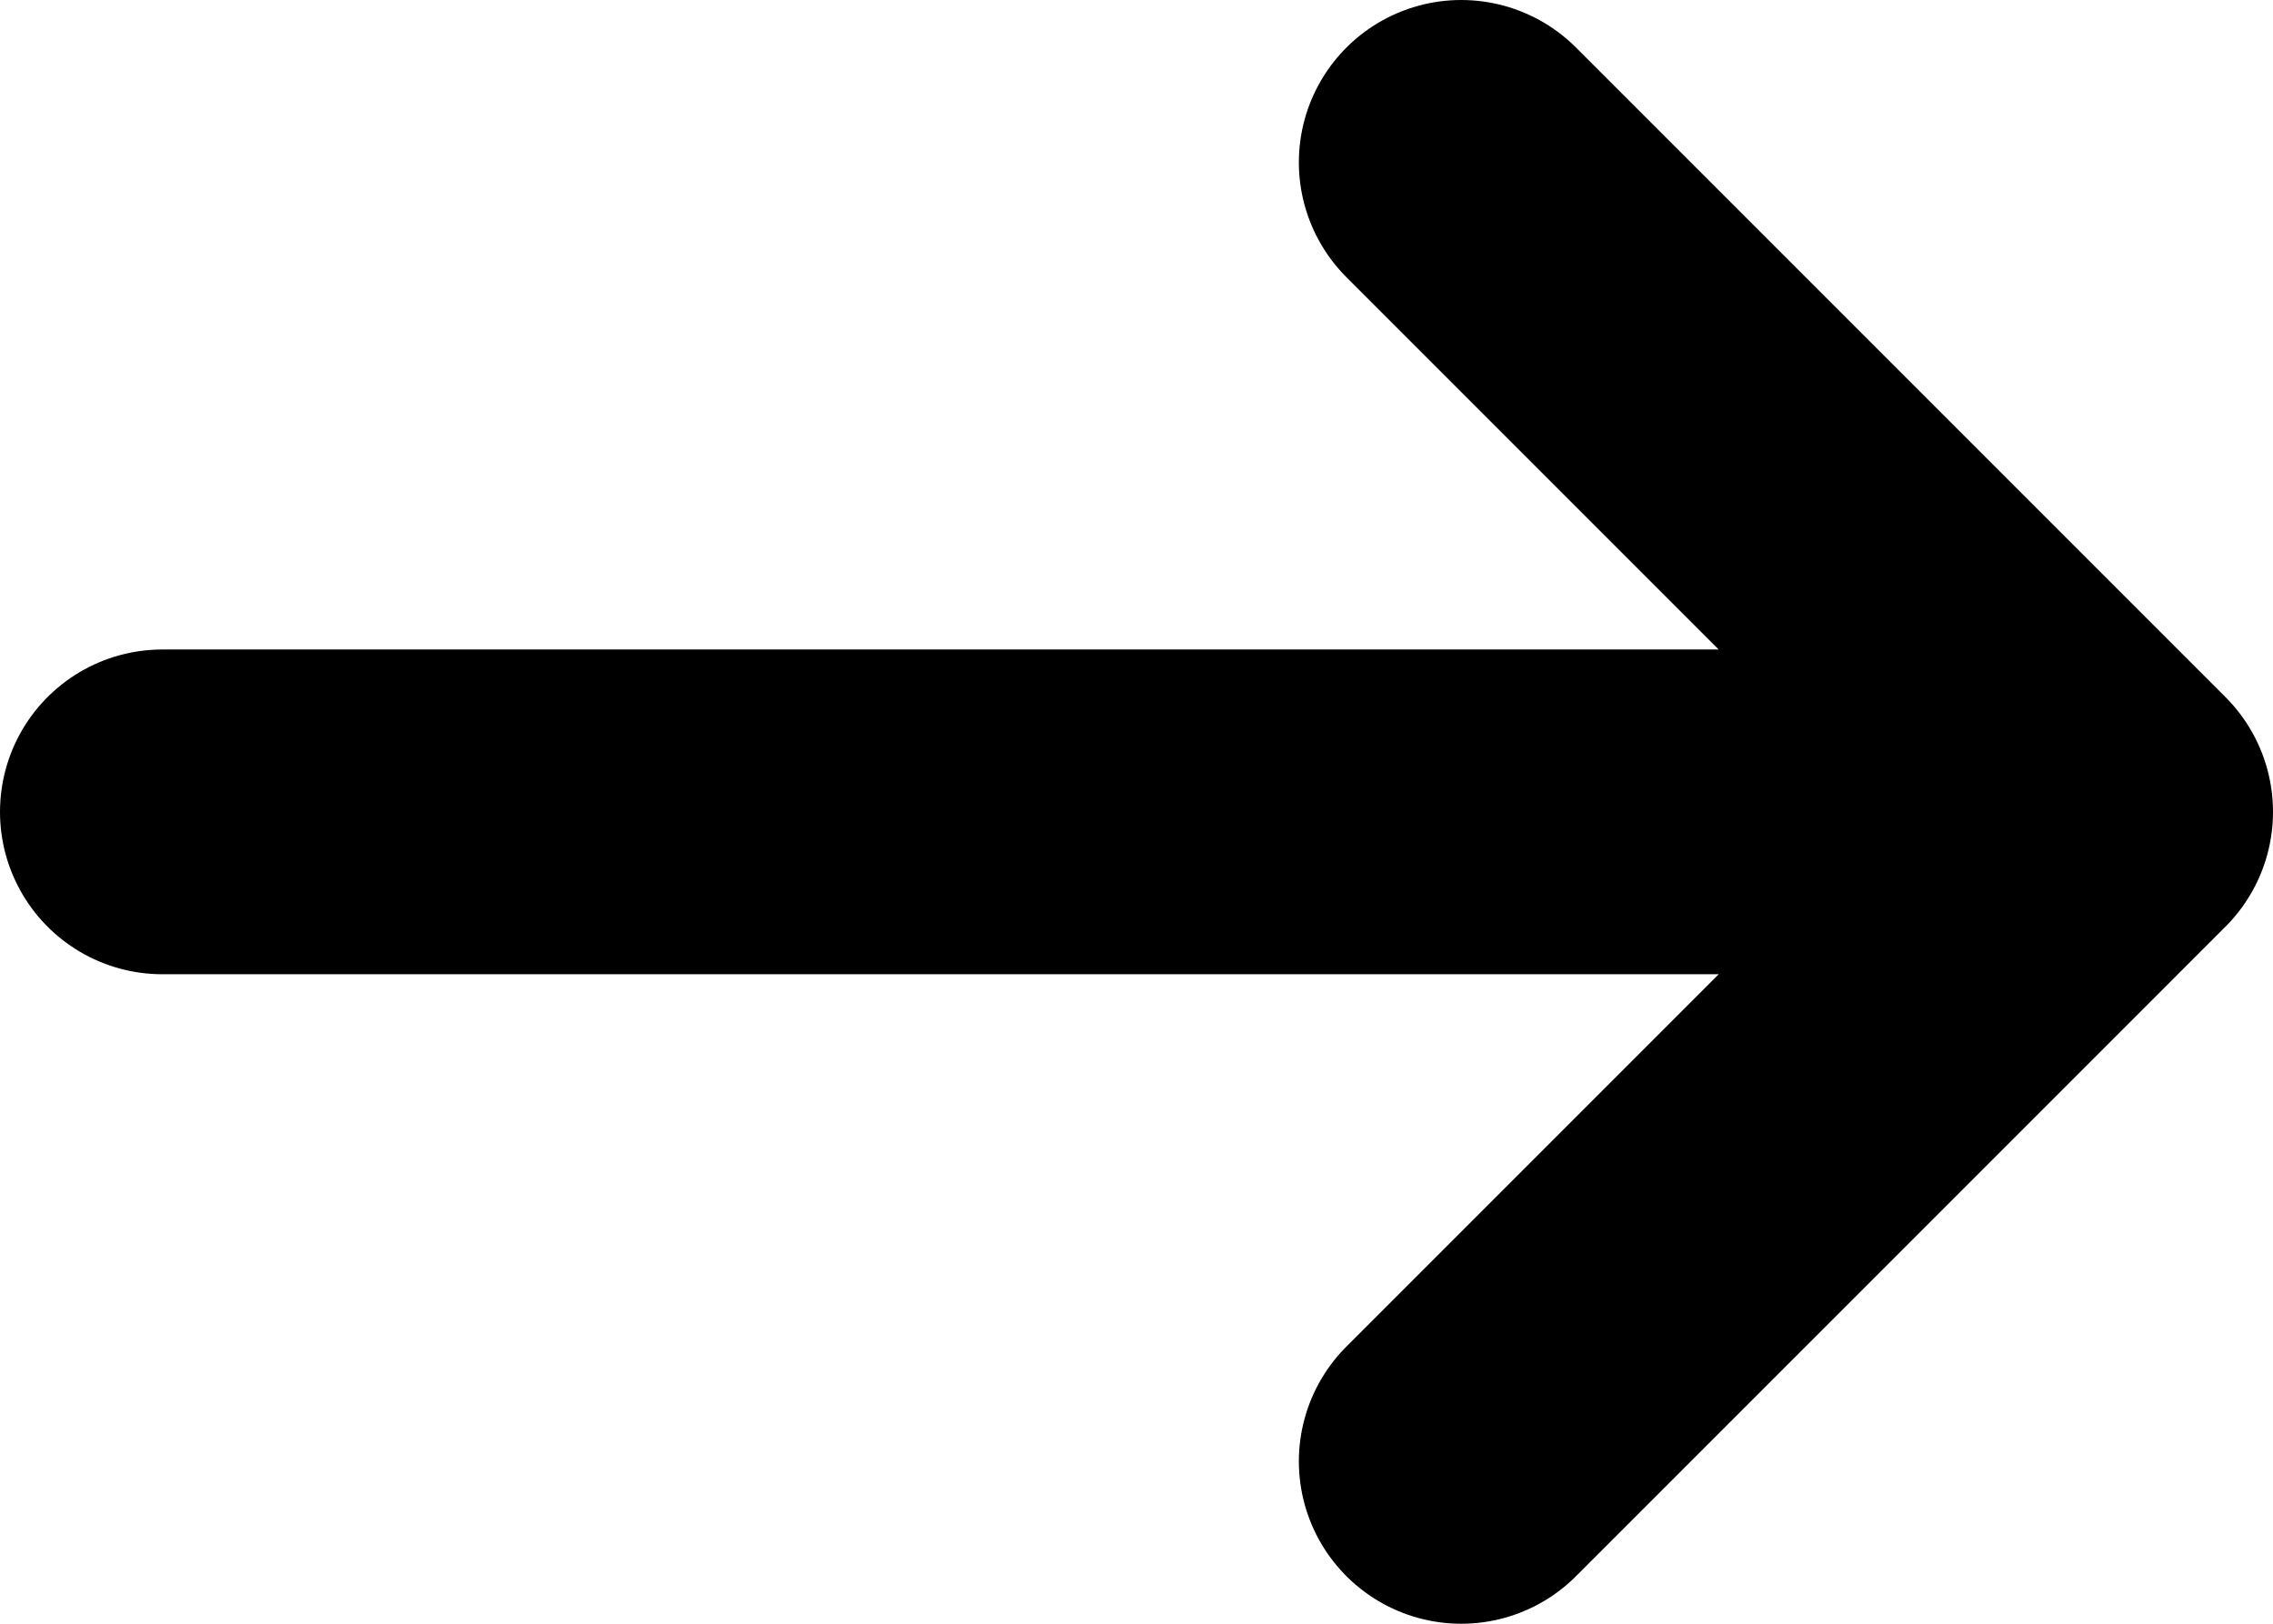
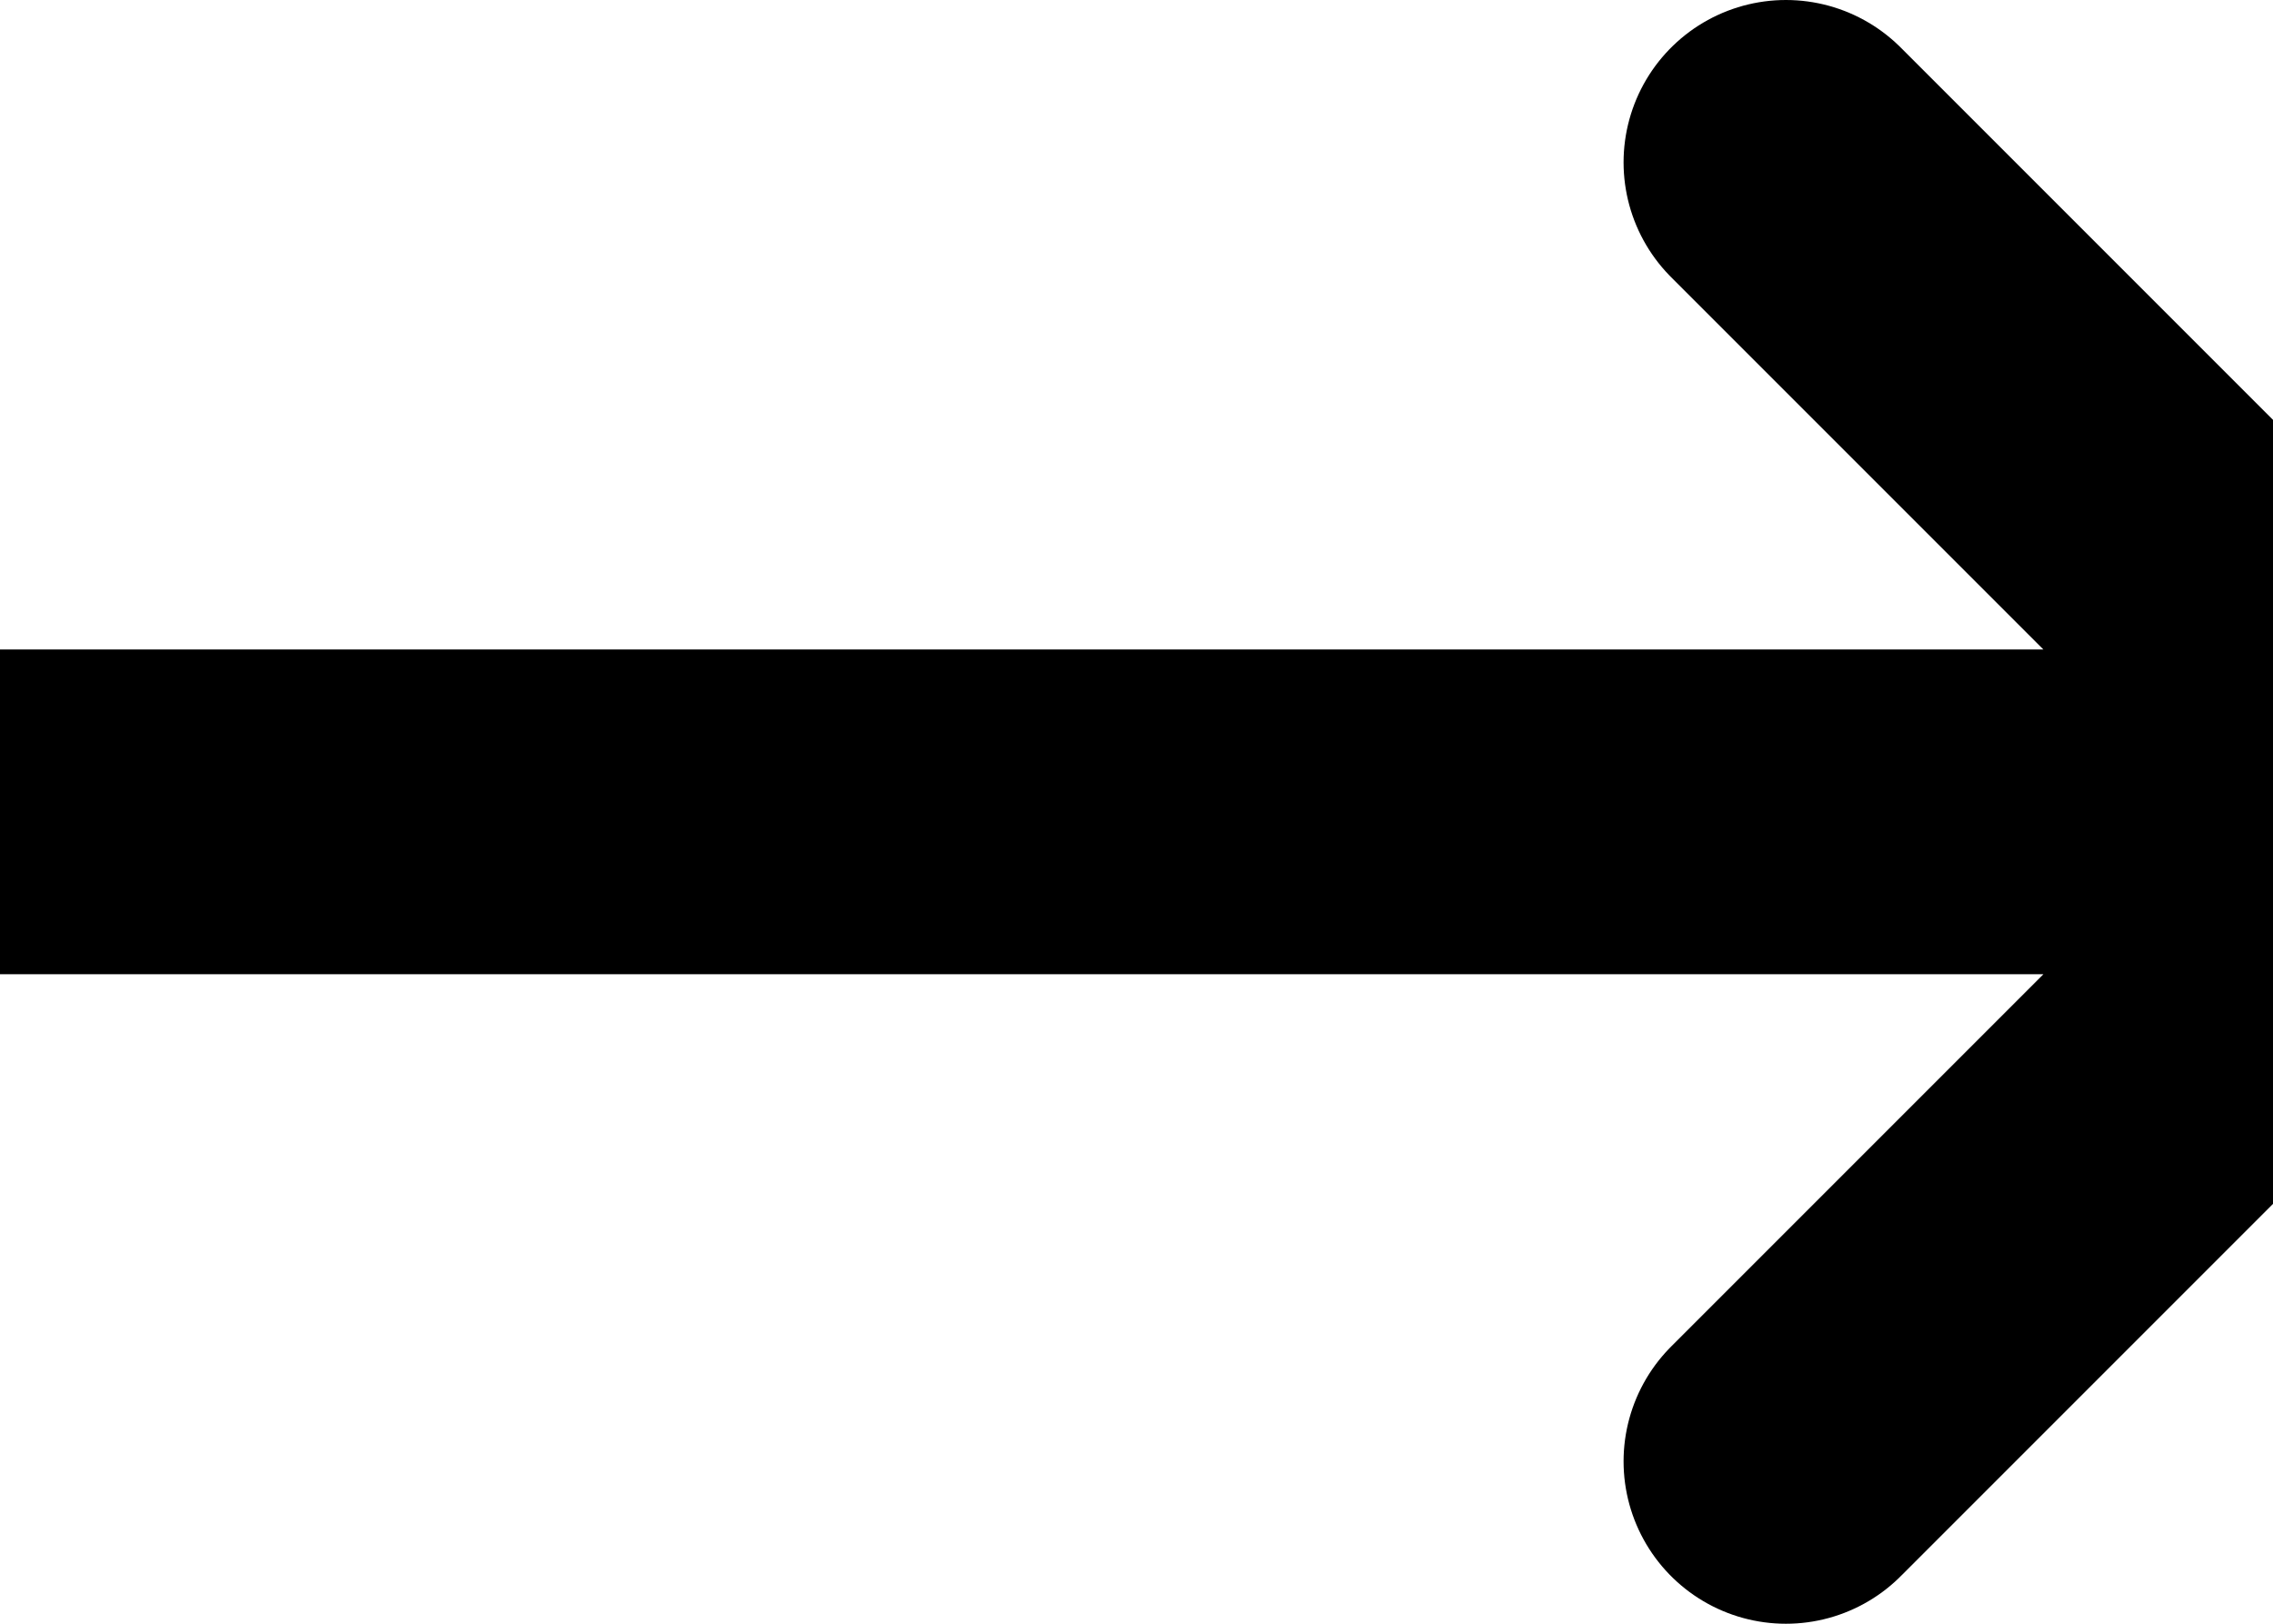
<svg xmlns="http://www.w3.org/2000/svg" aria-hidden="true" fill="none" viewBox="0 0 14 10">
-   <path style="stroke: currentColor; stroke-linecap: round; stroke-linejoin: round; stroke-width: 2;" d="M1 5h12m0 0L9 1m4 4L9 9" />
+   <path style="stroke: currentColor; stroke-linecap: round; stroke-linejoin: round; stroke-width: 2;" d="M-1 5h16m0 0L11 1m4 4L11 9" />
</svg>
